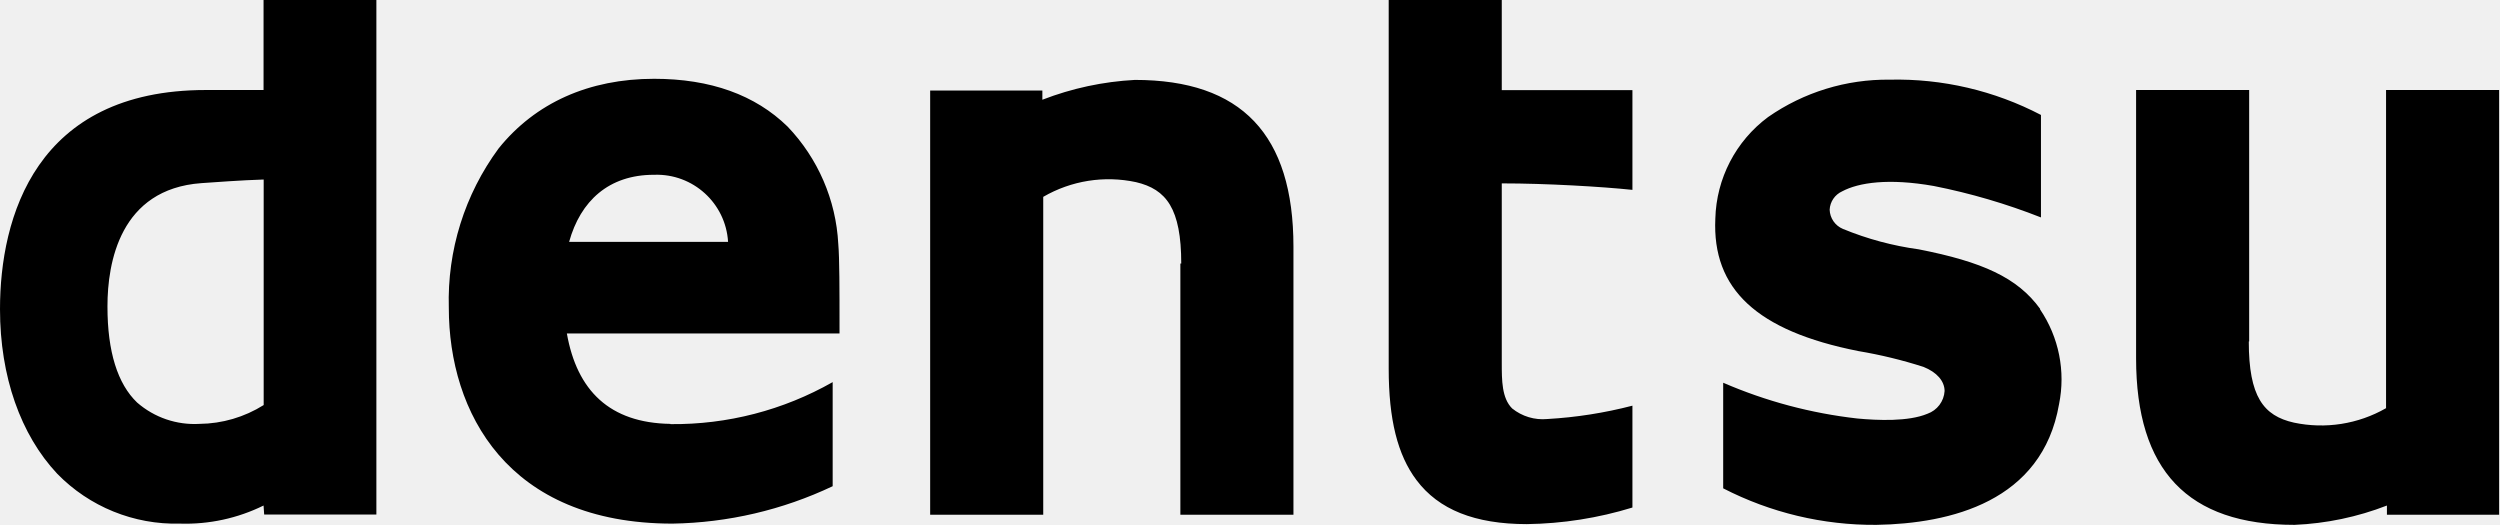
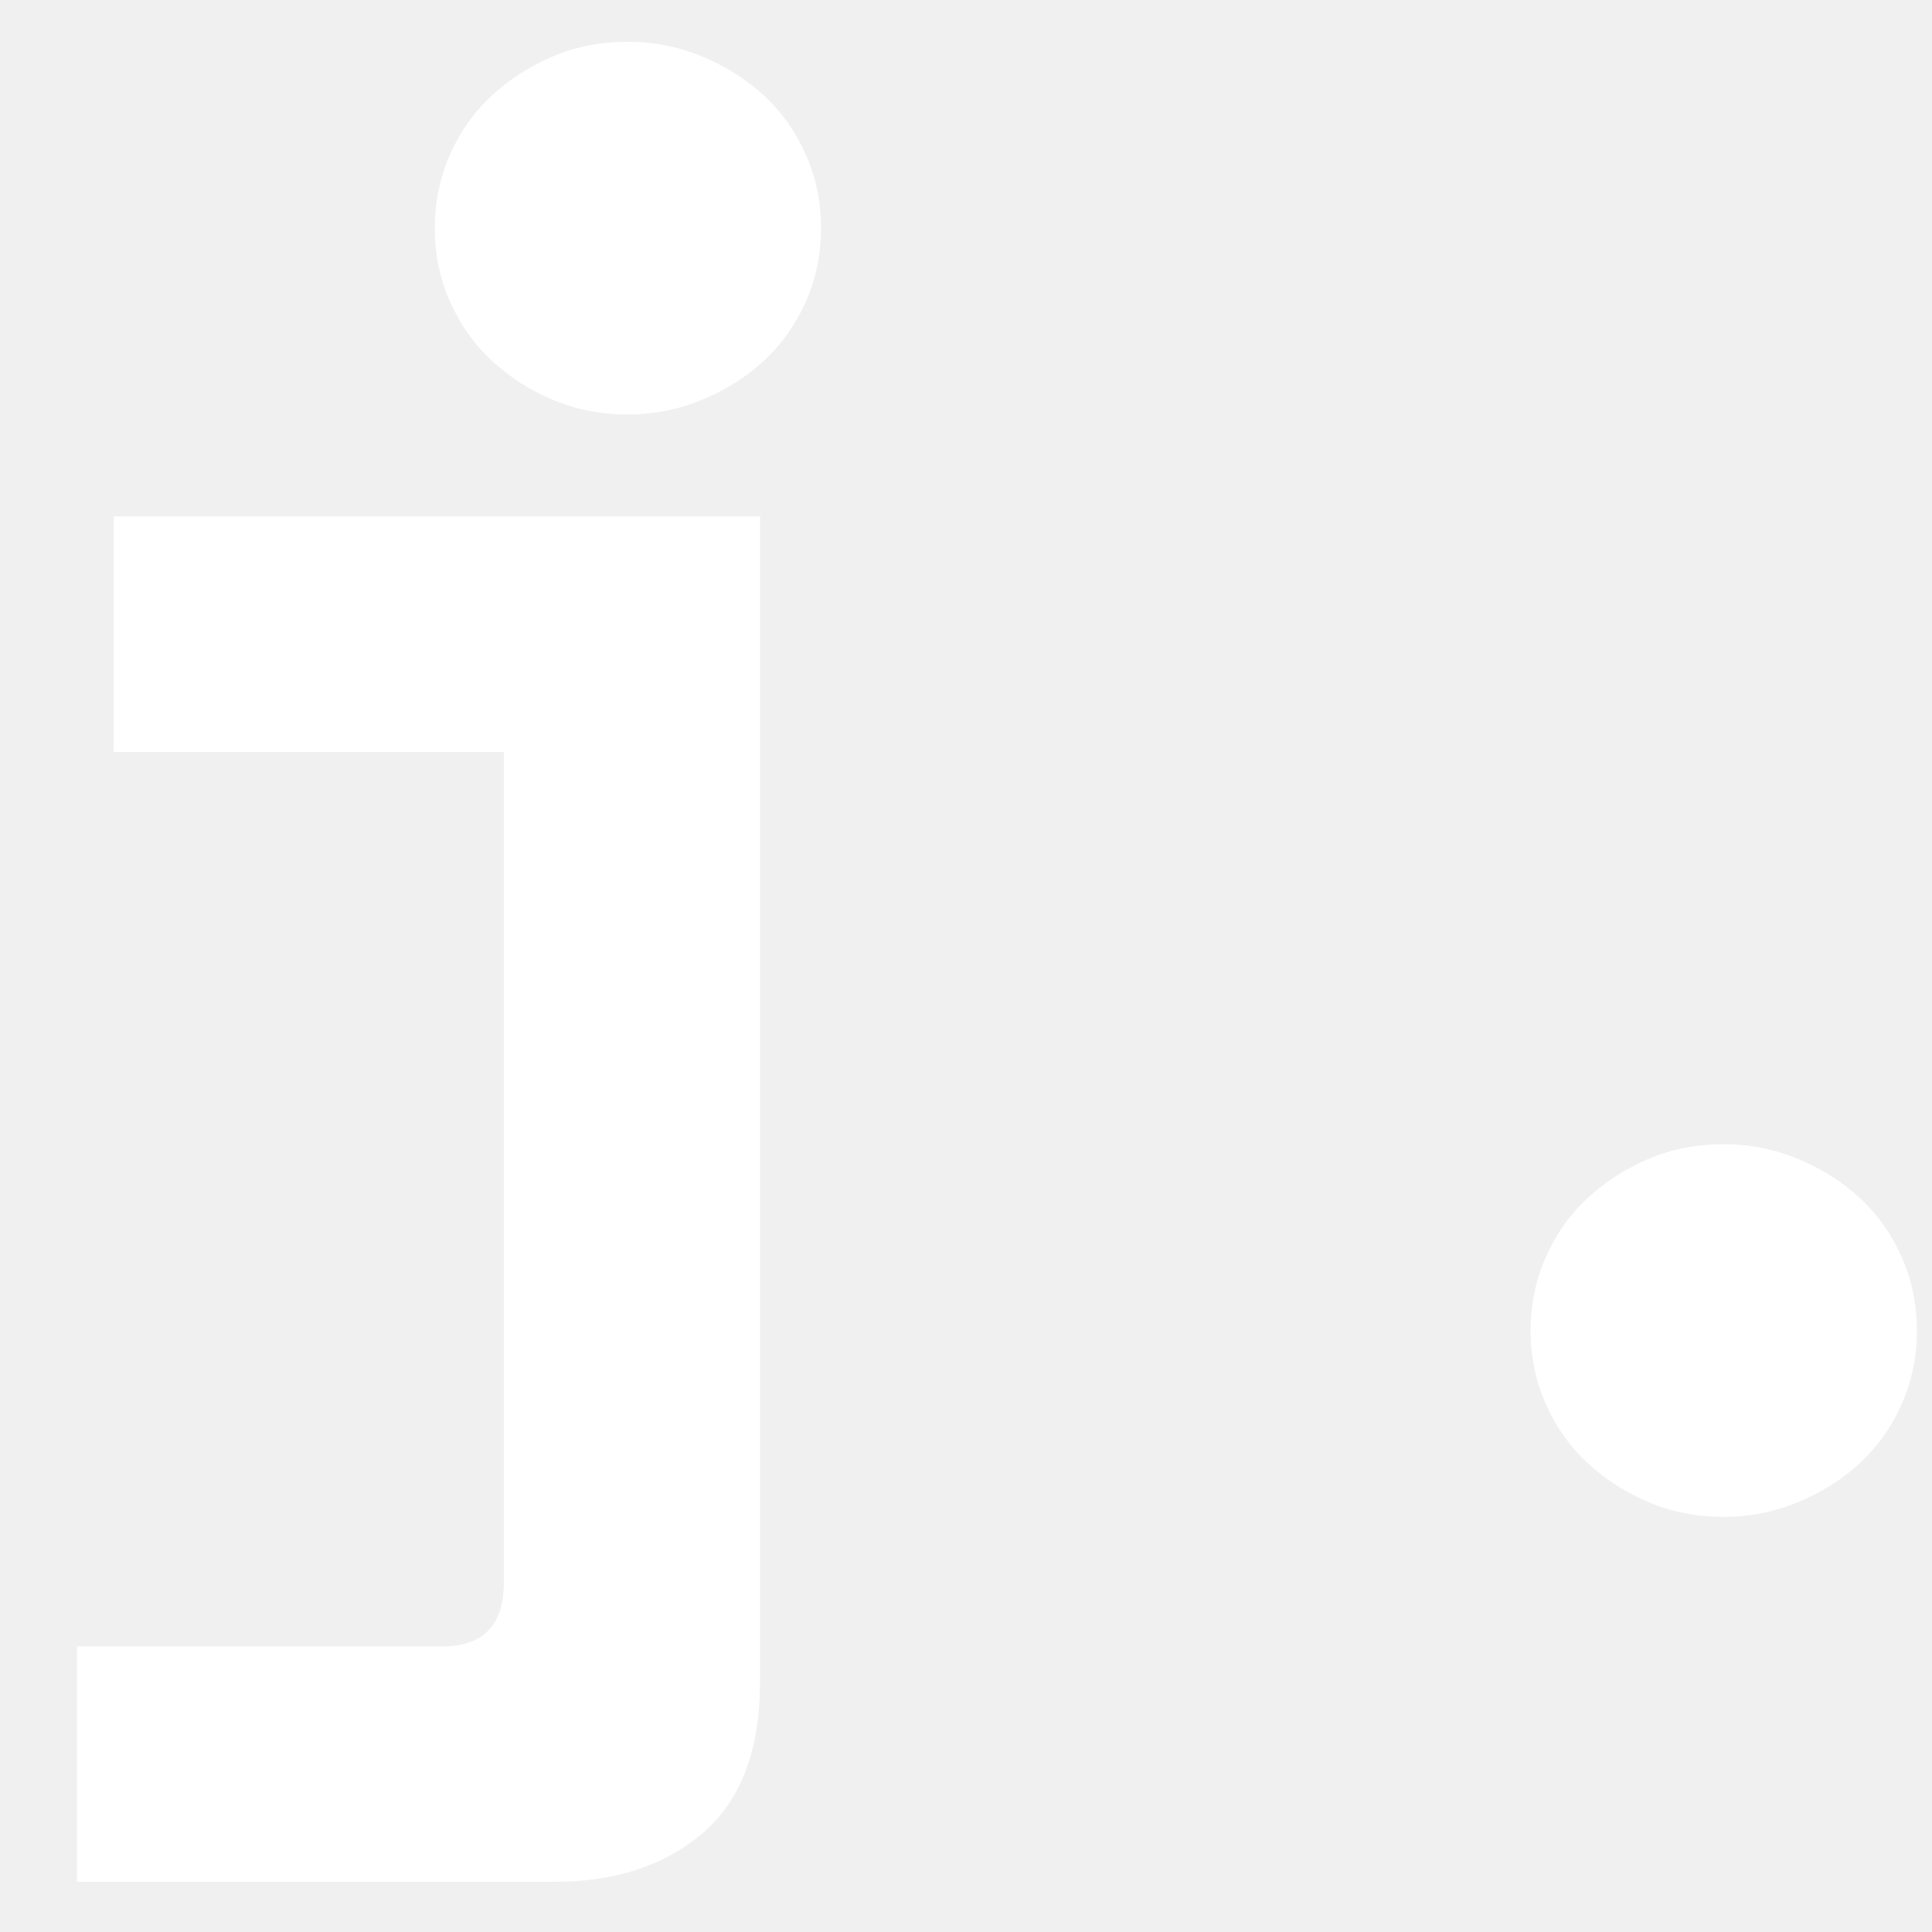
- <svg xmlns="http://www.w3.org/2000/svg" data-name="Layer 1" viewBox="0 0 200.53 42.1">
-   <path d="M21.14 0v7.22h-4.63C2.85 7.22 0 17.44 0 24.8 0 30.19 1.65 34.87 4.59 38a13.26 13.26 0 009.85 4 14.15 14.15 0 006.7-1.45l.05.72h9V0zM8.62 24.56c0-3.49 1-9.4 7.53-9.87.88-.06 3.26-.24 5-.29v18.09A9.86 9.86 0 0116 34a7 7 0 01-5-1.71c-1.57-1.5-2.38-4.09-2.38-7.68M53.76 34c-4.85-.08-7.48-2.66-8.29-7.25h21.87v-.36c0-3.1 0-5.69-.1-6.83a14.72 14.72 0 00-4.07-9.41C60.58 7.62 57 6.32 52.47 6.32c-5.23 0-9.53 1.93-12.47 5.58a20.53 20.53 0 00-4 12.79C36 33.06 40.69 42 53.94 42a31.16 31.16 0 0012.85-3v-8.35a25.79 25.79 0 01-13 3.37m-1.31-20a5.73 5.73 0 015.92 5.38H45.65c.91-3.28 3.18-5.38 6.8-5.38M94.68 21.14v20.15h9.07v-21.5c0-9-4.17-13.38-12.72-13.38A24.08 24.08 0 0083.61 8v-.74h-9v34.03h9.07v-25.5a10.45 10.45 0 017.44-1.18c2.43.57 3.63 2.11 3.63 6.53M180.41 27.39V7.22h-9.07v21.52c0 9 4.14 13.36 12.71 13.36a23.16 23.16 0 007.41-1.55v.74h9V7.22h-9.07v25.52A10.49 10.49 0 01184 33.9c-2.45-.55-3.62-2.09-3.62-6.51M111.39 0v29.57c0 4.07.71 6.92 2.23 8.94 1.78 2.37 4.68 3.53 8.85 3.53a30.12 30.12 0 008.47-1.33v-8.17a35 35 0 01-6.82 1.07 3.91 3.91 0 01-2.83-.85c-.83-.83-.83-2.26-.83-3.64V14.71c3.58 0 8 .26 10.48.52v-8h-10.48V0zM163.64 24.77C161.82 22.26 159 21 153.91 20a24.69 24.69 0 01-6.09-1.64 1.73 1.73 0 01-1.06-1.54 1.71 1.71 0 011-1.47c1.33-.71 3.73-1.07 7.36-.43a50 50 0 018.59 2.52V9.22a25 25 0 00-12.13-2.83 16.72 16.72 0 00-9.76 3 10.48 10.48 0 00-4.23 8.15c-.26 5.63 3.3 9 11.47 10.62a37.23 37.23 0 015.23 1.27c1.07.43 1.68 1.13 1.69 1.93a2.07 2.07 0 01-1.38 1.83c-1.53.64-4 .53-5.61.38a37.72 37.72 0 01-10.77-2.87v8.47a26.42 26.42 0 0012.29 2.93c5.94-.1 13.3-1.86 14.65-9.68a10 10 0 00-1.52-7.6" />
+ <svg xmlns="http://www.w3.org/2000/svg" width="21px" height="21px" viewBox="0 0 21 21" version="1.1">
+   <g id="Josiah" stroke="none" stroke-width="1" fill="none" fill-rule="evenodd">
+     <g id="Homepage---V1" transform="translate(-39, -40)" fill="#FFFFFF" fill-rule="nonzero">
+       <g id="j." transform="translate(39.836, 40.454)">
+         <path d="M0.398,5.16 L7.425,5.16 L7.425,17.825 C7.425,18.564 7.219,19.112 6.807,19.467 C6.394,19.822 5.856,20 5.193,20 L0,20 L0,17.441 L3.978,17.441 C4.42,17.441 4.641,17.207 4.641,16.738 L4.641,7.719 L0.398,7.719 L0.398,5.16 Z M8.088,2.026 C8.088,2.31 8.033,2.576 7.923,2.825 C7.812,3.074 7.661,3.287 7.47,3.465 C7.278,3.643 7.053,3.785 6.796,3.891 C6.538,3.998 6.269,4.051 5.989,4.051 C5.694,4.051 5.422,3.998 5.171,3.891 C4.921,3.785 4.7,3.643 4.508,3.465 C4.317,3.287 4.166,3.074 4.055,2.825 C3.945,2.576 3.89,2.31 3.89,2.026 C3.89,1.741 3.945,1.475 4.055,1.226 C4.166,0.977 4.317,0.764 4.508,0.586 C4.7,0.409 4.921,0.267 5.171,0.16 C5.422,0.053 5.694,0 5.989,0 C6.269,0 6.538,0.053 6.796,0.16 C7.053,0.267 7.278,0.409 7.47,0.586 C7.661,0.764 7.812,0.977 7.923,1.226 C8.033,1.475 8.088,1.741 8.088,2.026 Z" id="Shape" />
+         <path d="M20,14.009 C20,14.293 19.945,14.559 19.834,14.808 C19.724,15.057 19.573,15.27 19.381,15.448 C19.19,15.625 18.965,15.768 18.707,15.874 C18.449,15.981 18.18,16.034 17.901,16.034 C17.606,16.034 17.333,15.981 17.083,15.874 C16.832,15.768 16.611,15.625 16.42,15.448 C16.228,15.27 16.077,15.057 15.967,14.808 C15.856,14.559 15.801,14.293 15.801,14.009 C15.801,13.724 15.856,13.458 15.967,13.209 C16.077,12.96 16.228,12.747 16.42,12.569 C16.611,12.392 16.832,12.249 17.083,12.143 C17.333,12.036 17.606,11.983 17.901,11.983 C18.18,11.983 18.449,12.036 18.707,12.143 C18.965,12.249 19.19,12.392 19.381,12.569 C19.573,12.747 19.724,12.96 19.834,13.209 C19.945,13.458 20,13.724 20,14.009 Z" id="Path" />
+       </g>
+     </g>
+   </g>
</svg>
